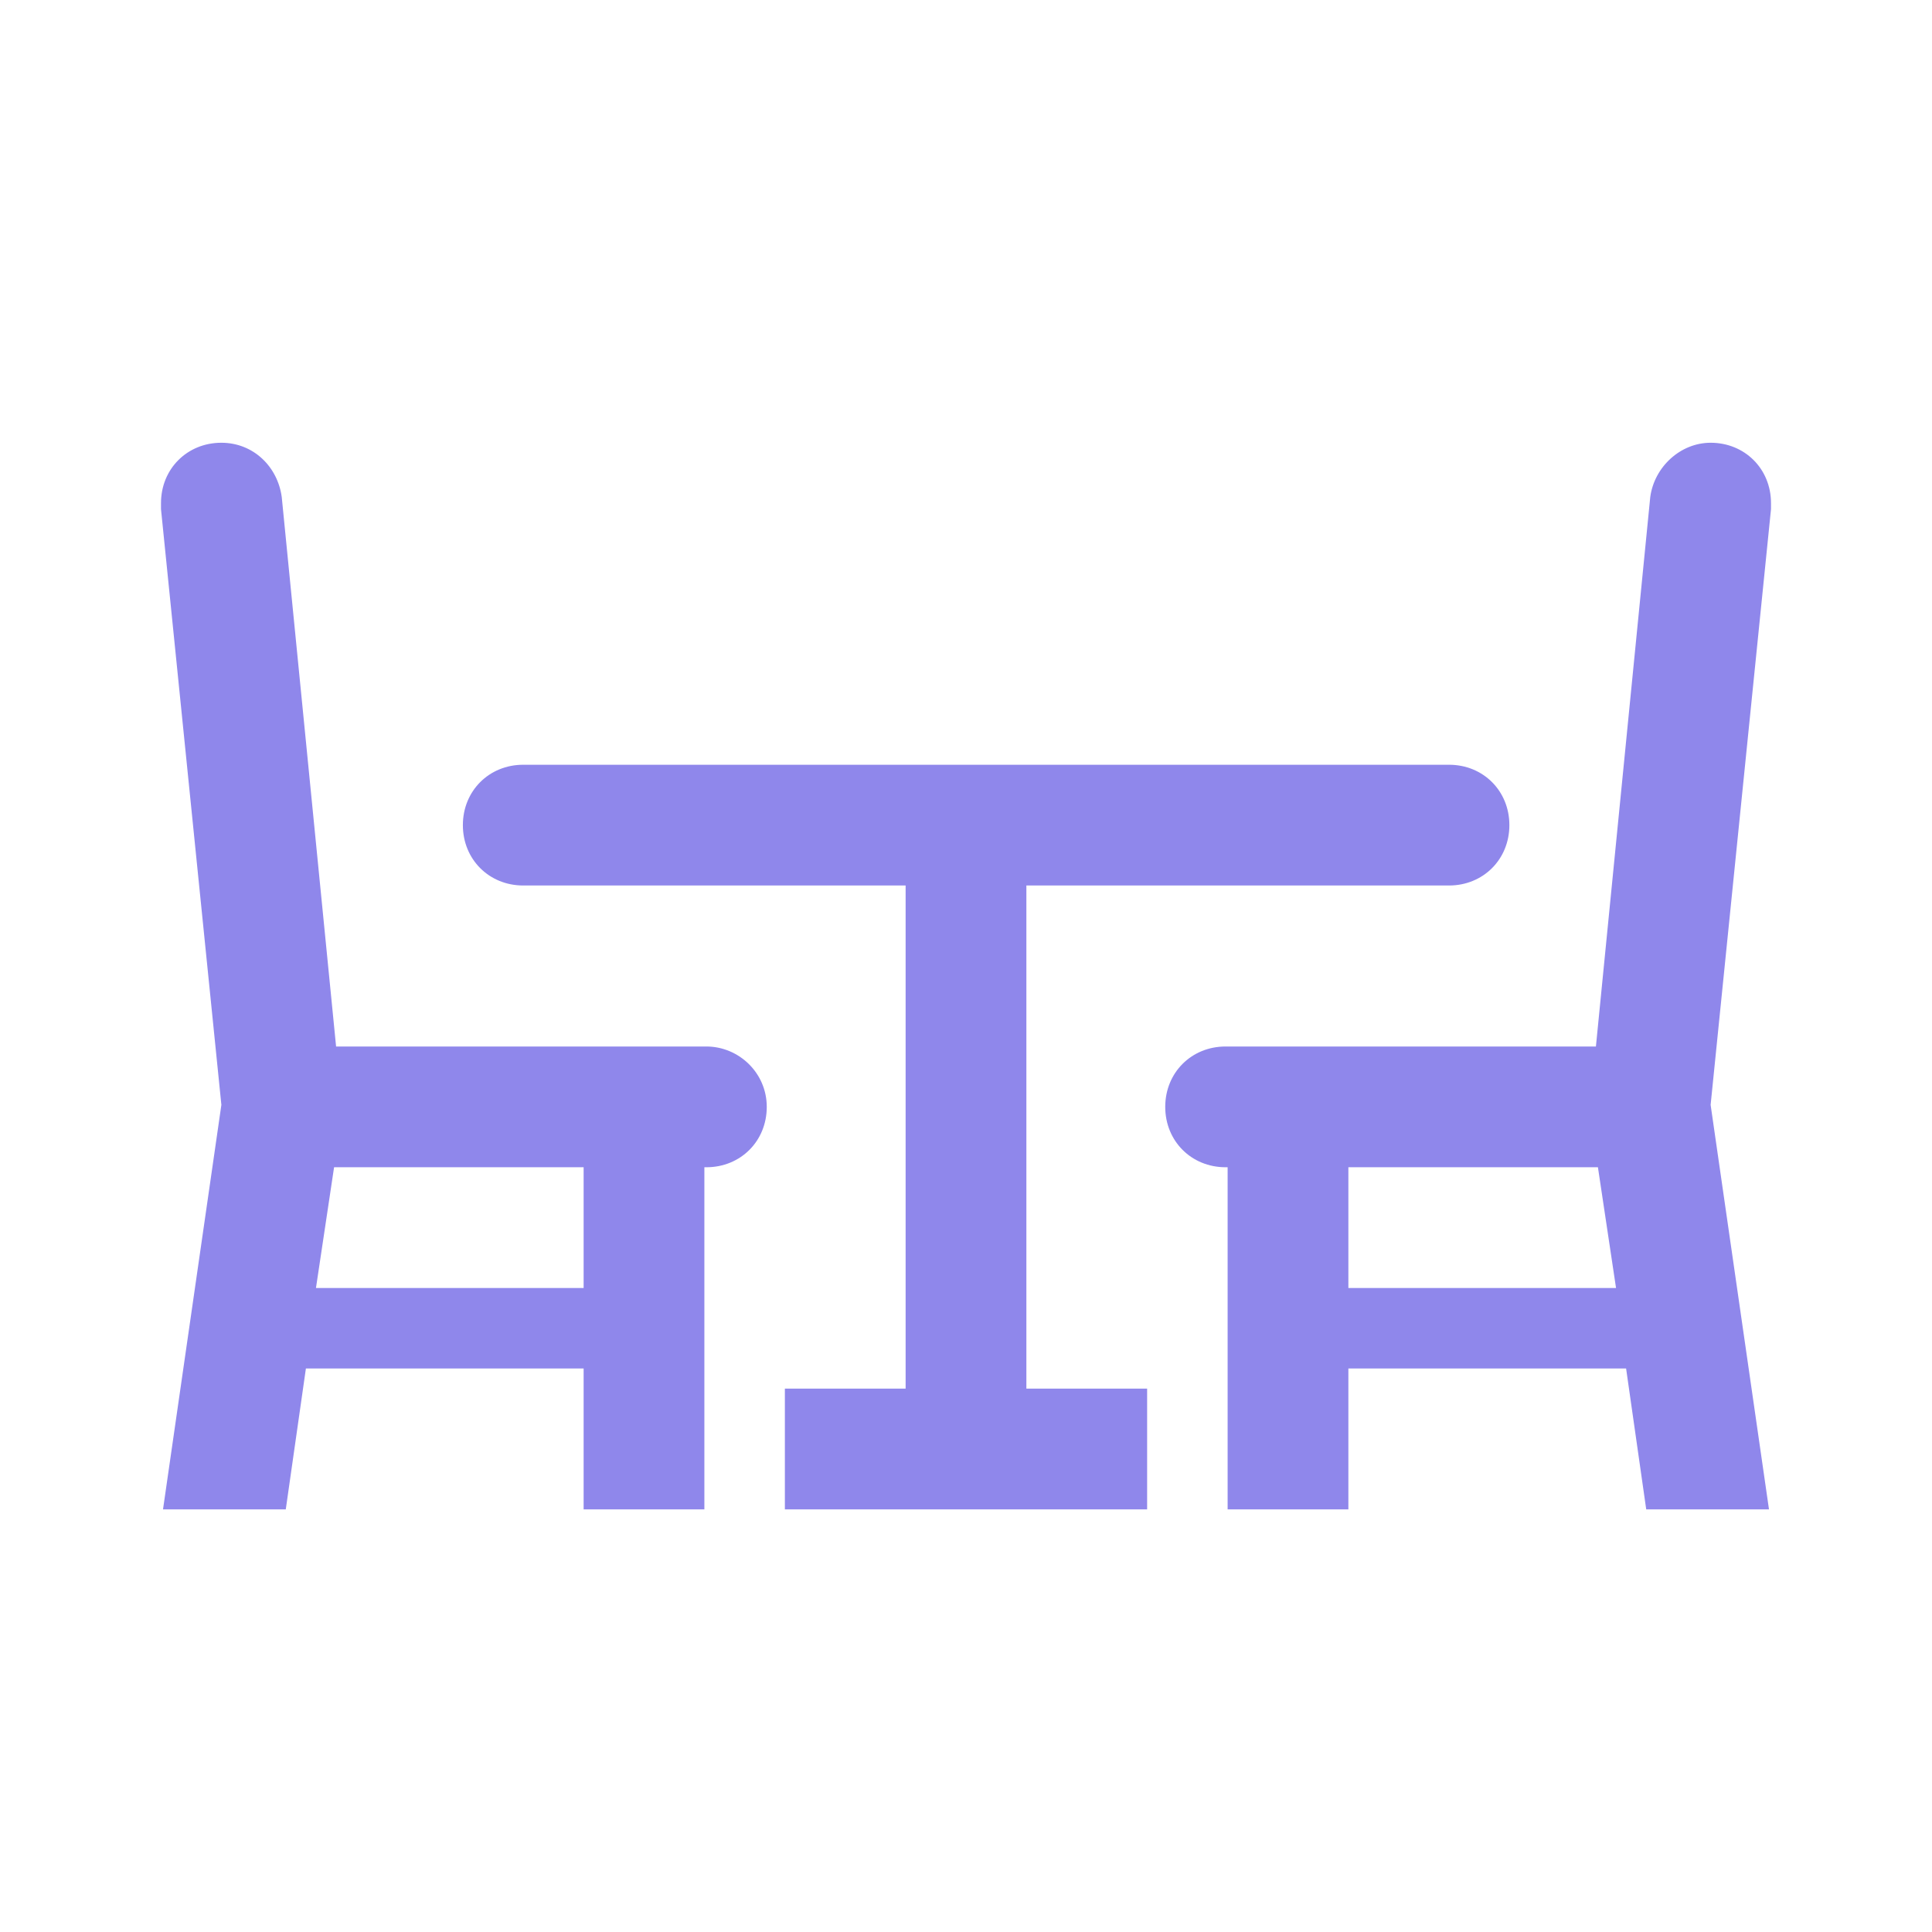
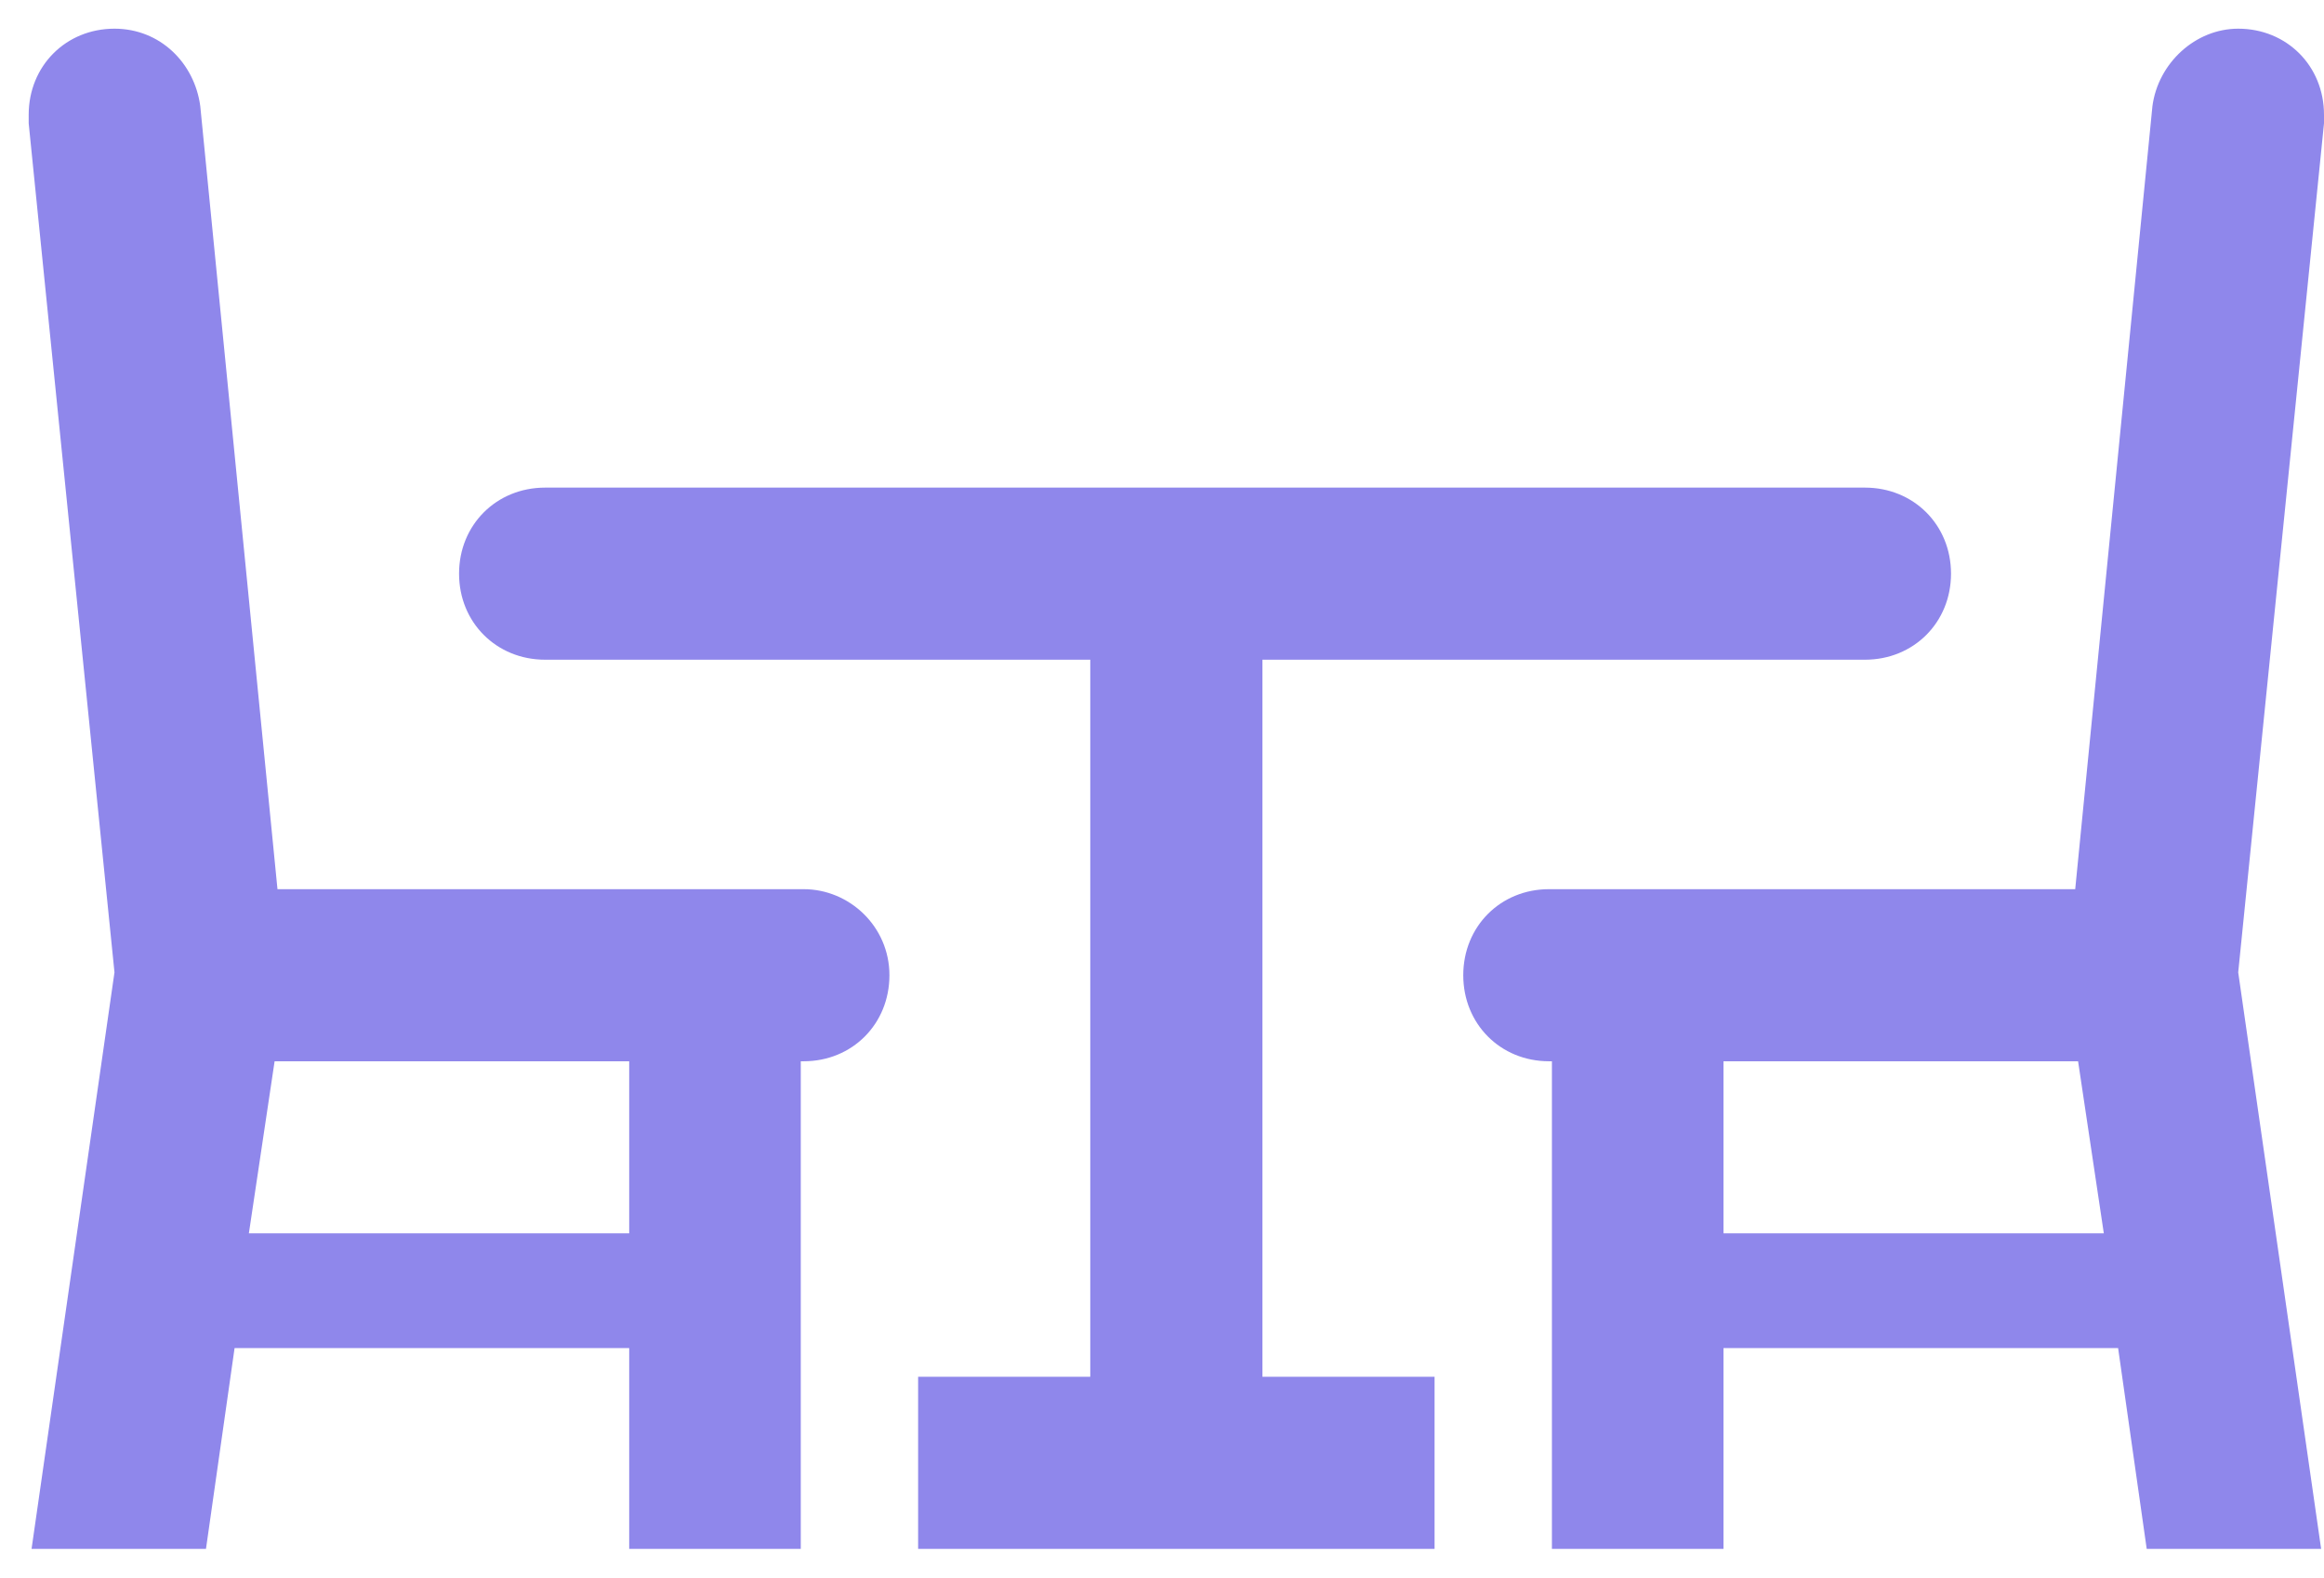
- <svg xmlns="http://www.w3.org/2000/svg" viewBox="0 0 96 96" id="Icons_TableAndChairs" overflow="hidden">
-   <path d="M51 44 72 44C73.7 44 75 42.7 75 41 75 39.3 73.7 38 72 38L26 38C24.3 38 23 39.3 23 41 23 42.7 24.3 44 26 44L45 44 45 69 39 69 39 75 57 75 57 69 51 69 51 44Z" fill="#8F87EB" />
-   <path d="M35.1 52 16.7 52 14 24.7 14 24.7C13.8 23.2 12.6 22 11 22 9.3 22 8 23.3 8 25 8 25.1 8 25.2 8 25.3L8 25.3 11 54.9 8.1 75 14.2 75 15.2 68 29 68 29 75 35 75 35 58 35.1 58C36.8 58 38.1 56.7 38.1 55 38.1 53.3 36.7 52 35.1 52ZM29 64 15.7 64 16.6 58 29 58 29 64Z" fill="#8F87EB" />
-   <path d="M88 25.3C88 25.2 88 25.1 88 25 88 23.3 86.7 22 85 22 83.5 22 82.2 23.2 82 24.7L82 24.7 79.3 52 60.9 52C59.2 52 57.9 53.3 57.9 55 57.9 56.7 59.2 58 60.9 58L61 58 61 75 67 75 67 68 80.8 68 81.8 75 87.9 75 85 54.9 88 25.3 88 25.3ZM67 64 67 58 79.4 58 80.3 64 67 64Z" fill="#8F87EB" />
+ <svg xmlns="http://www.w3.org/2000/svg" width="81" height="55" overflow="hidden">
+   <defs>
+     <clipPath id="clip0">
+       <rect x="98" y="519" width="81" height="55" />
+     </clipPath>
+   </defs>
+   <g clip-path="url(#clip0)" transform="translate(-98 -519)">
+     <path d="M142 542 163 542C164.7 542 166 540.7 166 539 166 537.3 164.7 536 163 536L117 536C115.3 536 114 537.3 114 539 114 540.7 115.3 542 117 542L136 542 136 567 130 567 130 573 148 573 148 567 142 567 142 542Z" fill="#8F87EB" fill-rule="evenodd" />
+     <path d="M126.01 550 107.671 550 104.98 522.7 104.98 522.7C104.781 521.2 103.585 520 101.99 520 100.296 520 99 521.3 99 523 99 523.1 99 523.2 99 523.3L99 523.3 101.99 552.9 99.1 573 105.179 573 106.176 566 119.93 566 119.93 573 125.91 573 125.91 556 126.01 556C127.704 556 129 554.7 129 553 129 551.3 127.605 550 126.01 550ZM119.93 562 106.674 562 107.571 556 119.93 556 119.93 562Z" fill="#8F87EB" fill-rule="evenodd" />
+     <path d="M179 523.3C179 523.2 179 523.1 179 523 179 521.3 177.704 520 176.01 520 174.515 520 173.219 521.2 173.02 522.7L173.02 522.7 170.329 550 151.99 550C150.296 550 149 551.3 149 553 149 554.7 150.296 556 151.99 556L152.09 556 152.09 573 158.07 573 158.07 566 171.824 566 172.821 573 178.9 573 176.01 552.9 179 523.3 179 523.3ZM158.07 562 158.07 556 170.429 556 171.326 562 158.07 562Z" fill="#8F87EB" fill-rule="evenodd" />
+   </g>
</svg>
